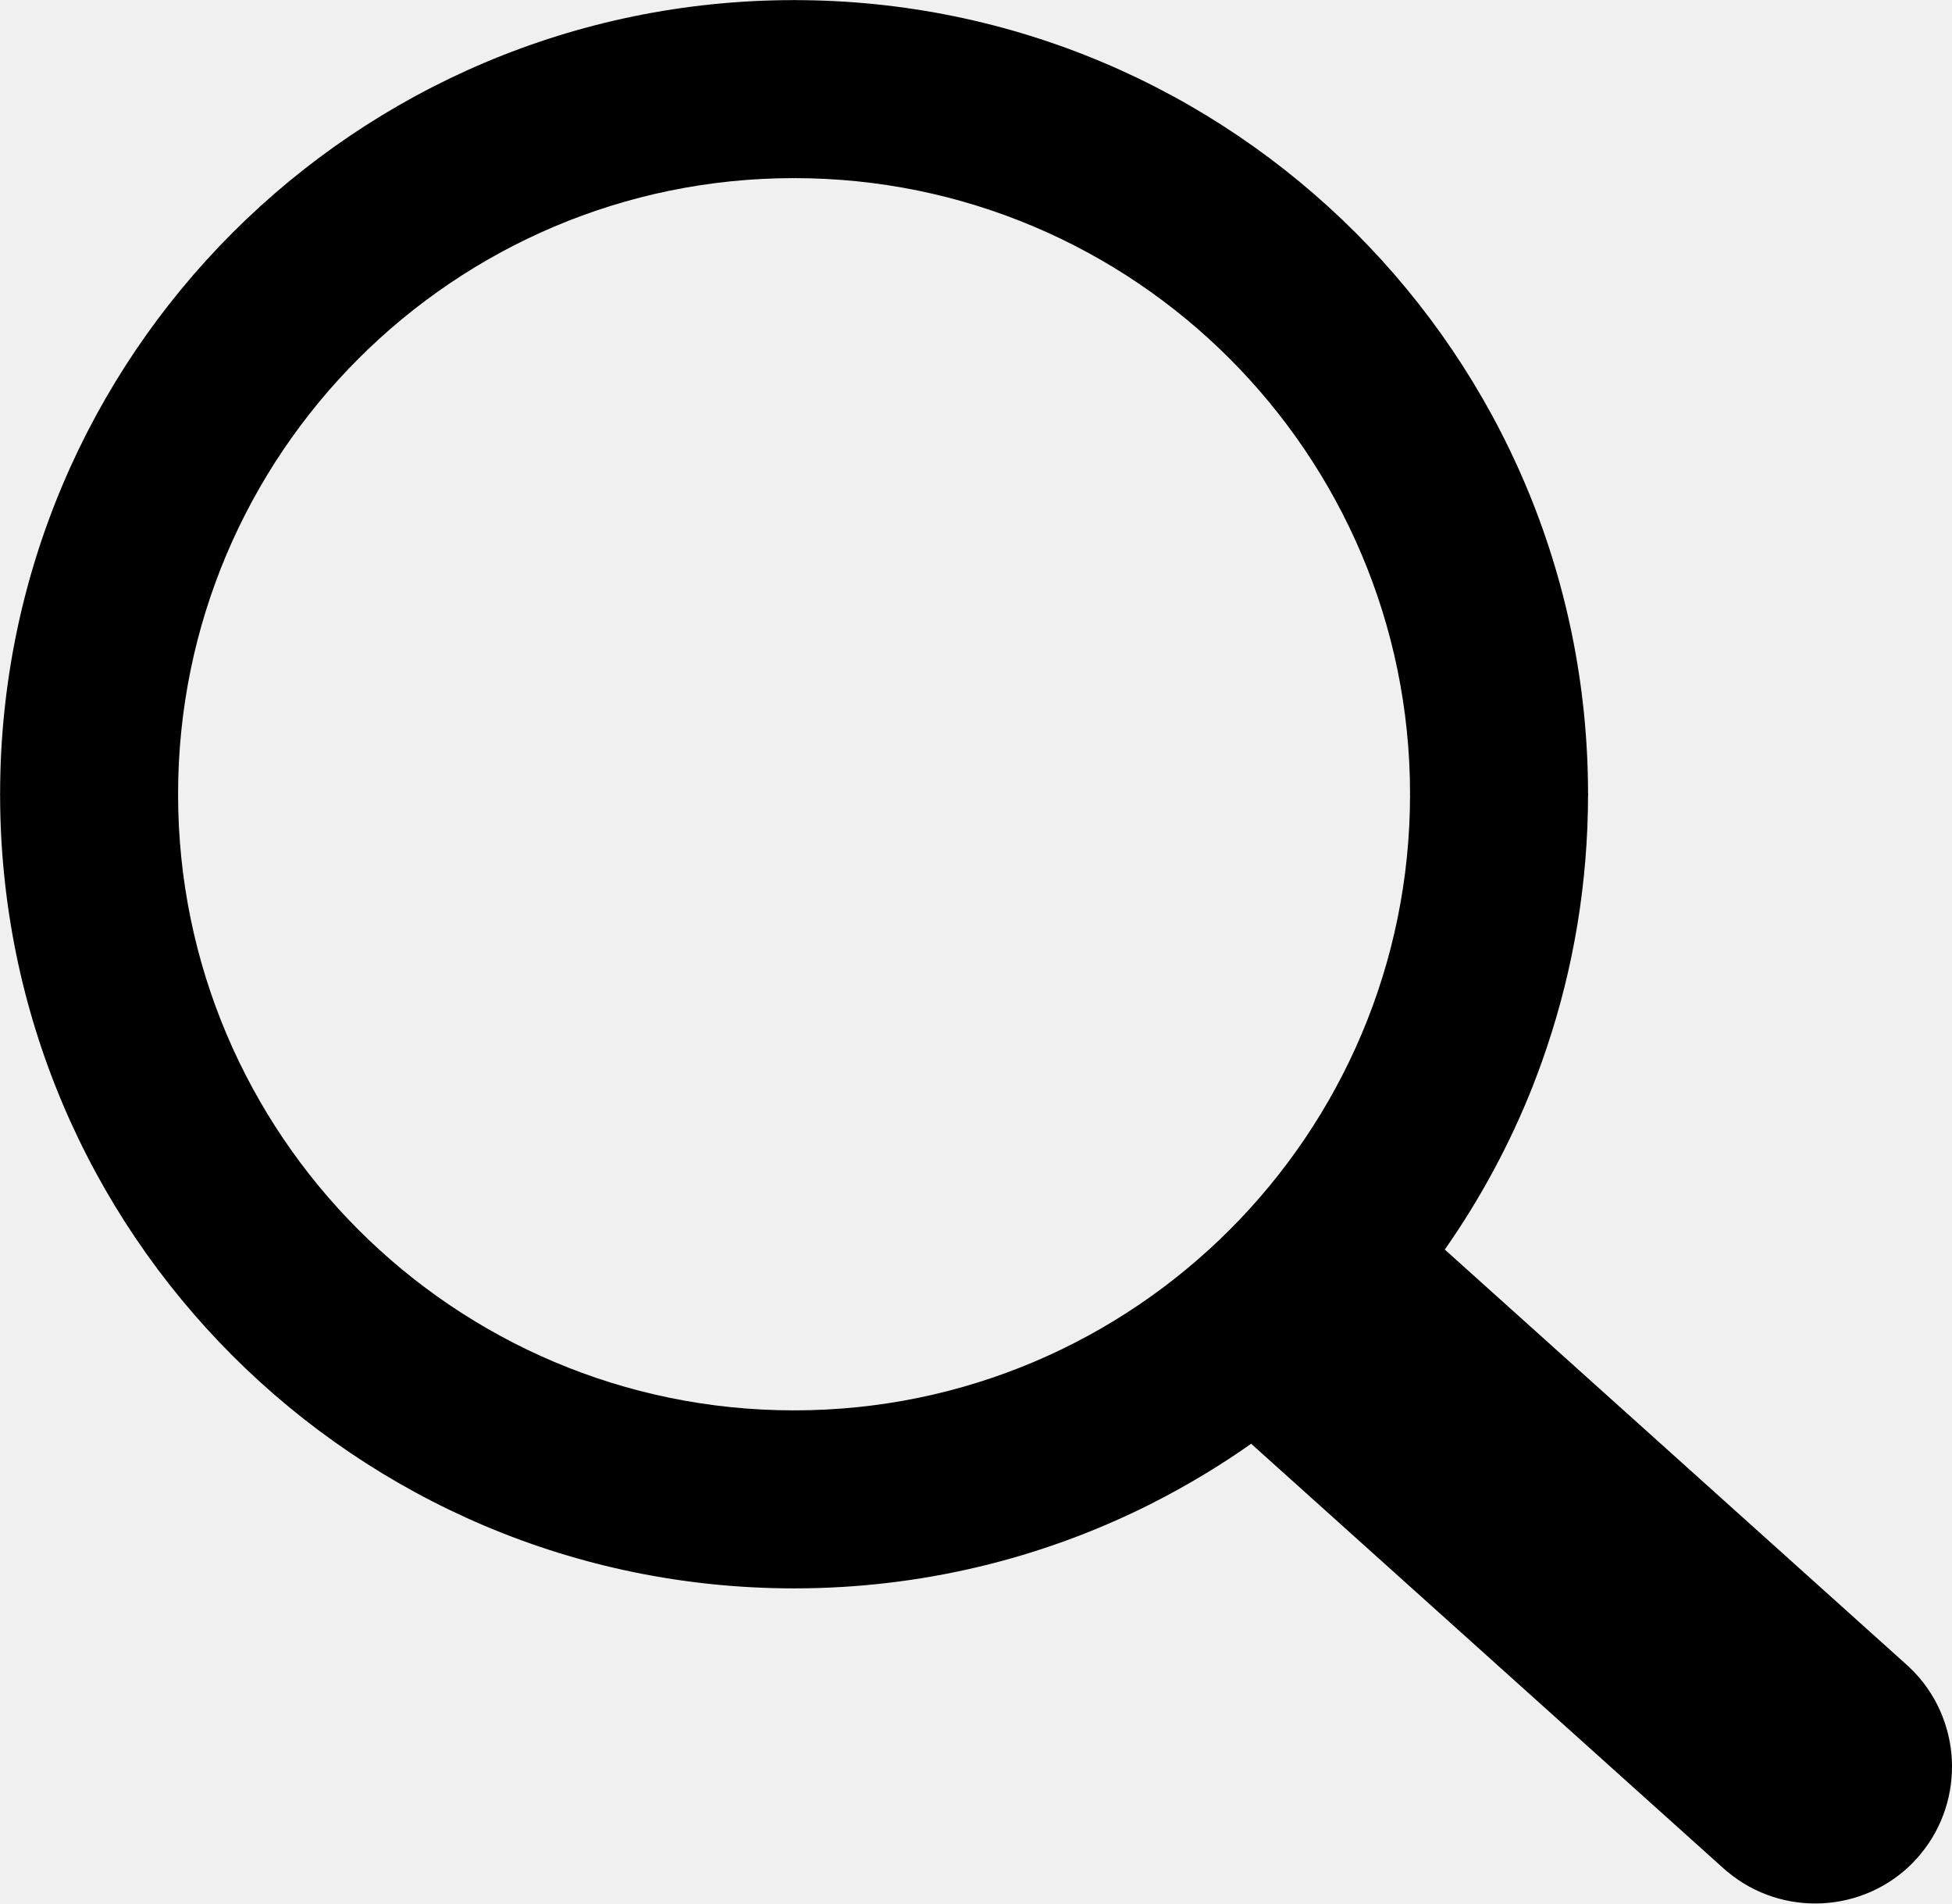
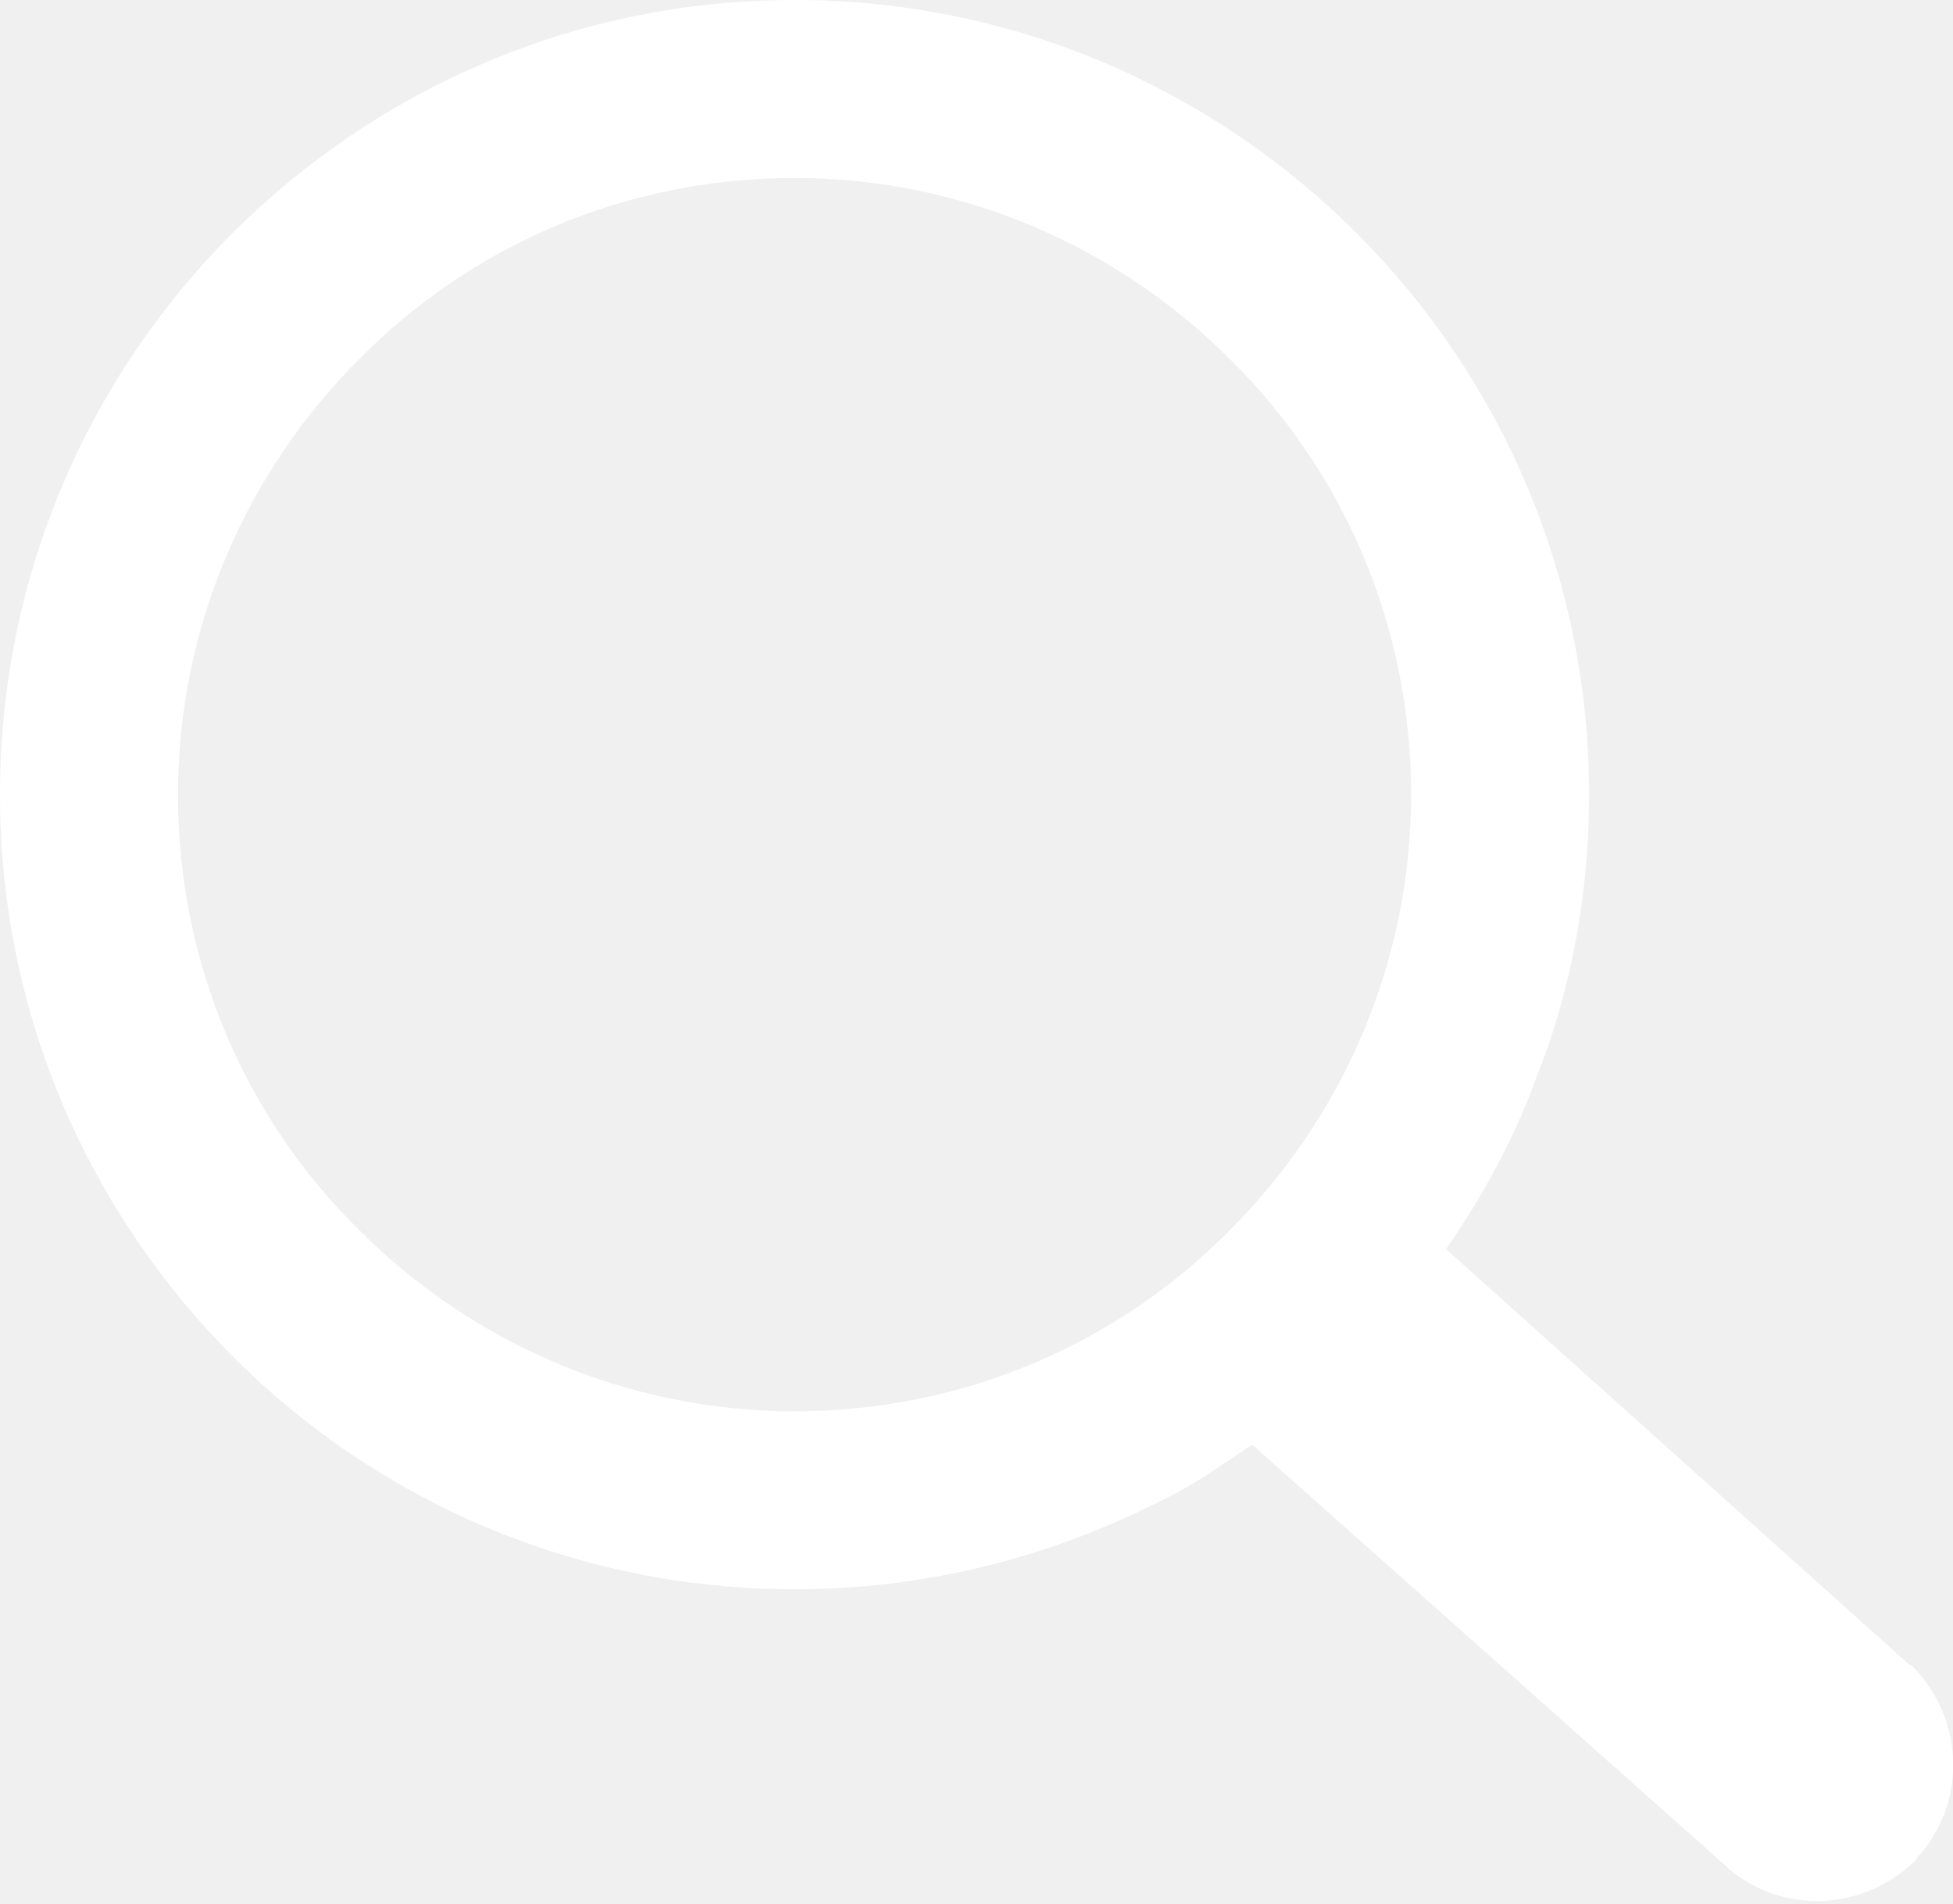
- <svg xmlns="http://www.w3.org/2000/svg" version="1.1" id="Layer_1" x="0px" y="0px" width="122.879px" height="119.799px" viewBox="0 0 122.879 119.799" enable-background="new 0 0 122.879 119.799" xml:space="preserve">
+ <svg xmlns="http://www.w3.org/2000/svg" version="1.1" id="Layer_1" x="0px" y="0px" viewBox="0 0 122.9 119.8" style="enable-background:new 0 0 122.9 119.8;" xml:space="preserve">
+   <style type="text/css">
+ 	.st0{fill:#FFFFFF;}
+ </style>
  <g>
-     <path d="M49.988,0h0.016v0.007C63.803,0.011,76.298,5.608,85.34,14.652c9.027,9.031,14.619,21.515,14.628,35.303h0.007v0.033v0.04 h-0.007c-0.005,5.557-0.917,10.905-2.594,15.892c-0.281,0.837-0.575,1.641-0.877,2.409v0.007c-1.446,3.66-3.315,7.12-5.547,10.307 l29.082,26.139l0.018,0.016l0.157,0.146l0.011,0.011c1.642,1.563,2.536,3.656,2.649,5.78c0.11,2.1-0.543,4.248-1.979,5.971 l-0.011,0.016l-0.175,0.203l-0.035,0.035l-0.146,0.16l-0.016,0.021c-1.565,1.642-3.654,2.534-5.78,2.646 c-2.097,0.111-4.247-0.54-5.971-1.978l-0.015-0.011l-0.204-0.175l-0.029-0.024L78.761,90.865c-0.88,0.62-1.778,1.209-2.687,1.765 c-1.233,0.755-2.51,1.466-3.813,2.115c-6.699,3.342-14.269,5.222-22.272,5.222v0.007h-0.016v-0.007 c-13.799-0.004-26.296-5.601-35.338-14.645C5.605,76.291,0.016,63.805,0.007,50.021H0v-0.033v-0.016h0.007 c0.004-13.799,5.601-26.296,14.645-35.338C23.683,5.608,36.167,0.016,49.955,0.007V0H49.988L49.988,0z M50.004,11.21v0.007h-0.016 h-0.033V11.21c-10.686,0.007-20.372,4.35-27.384,11.359C15.56,29.578,11.213,39.274,11.21,49.973h0.007v0.016v0.033H11.21 c0.007,10.686,4.347,20.367,11.359,27.381c7.009,7.012,16.705,11.359,27.403,11.361v-0.007h0.016h0.033v0.007 c10.686-0.007,20.368-4.348,27.382-11.359c7.011-7.009,11.358-16.702,11.36-27.4h-0.006v-0.016v-0.033h0.006 c-0.006-10.686-4.35-20.372-11.358-27.384C70.396,15.56,60.703,11.213,50.004,11.21L50.004,11.21z" />
+     <path class="st0" d="M50,0L50,0L50,0c13.8,0,26.3,5.6,35.4,14.7c9,9,14.6,21.5,14.6,35.3h0v0v0h0c0,5.6-0.9,10.9-2.6,15.9   c-0.3,0.8-0.6,1.6-0.9,2.4v0c-1.4,3.7-3.3,7.1-5.5,10.3l29.1,26.1l0,0l0.2,0.1l0,0c1.6,1.6,2.5,3.7,2.6,5.8c0.1,2.1-0.5,4.2-2,6   l0,0l-0.2,0.2l0,0l-0.1,0.2l0,0c-1.6,1.6-3.7,2.5-5.8,2.6c-2.1,0.1-4.2-0.5-6-2l0,0l-0.2-0.2l0,0L78.8,90.9   c-0.9,0.6-1.8,1.2-2.7,1.8c-1.2,0.8-2.5,1.5-3.8,2.1C65.6,98.1,58,100,50,100v0h0v0c-13.8,0-26.3-5.6-35.3-14.6   C5.6,76.3,0,63.8,0,50h0v0v0h0c0-13.8,5.6-26.3,14.6-35.3C23.7,5.6,36.2,0,50,0L50,0L50,0L50,0z M50,11.2L50,11.2L50,11.2L50,11.2   L50,11.2c-10.7,0-20.4,4.3-27.4,11.4c-7,7-11.4,16.7-11.4,27.4h0v0v0h0c0,10.7,4.3,20.4,11.4,27.4c7,7,16.7,11.4,27.4,11.4v0h0h0v0   c10.7,0,20.4-4.3,27.4-11.4c7-7,11.4-16.7,11.4-27.4h0v0v0h0c0-10.7-4.3-20.4-11.4-27.4C70.4,15.6,60.7,11.2,50,11.2L50,11.2z" />
  </g>
</svg>
